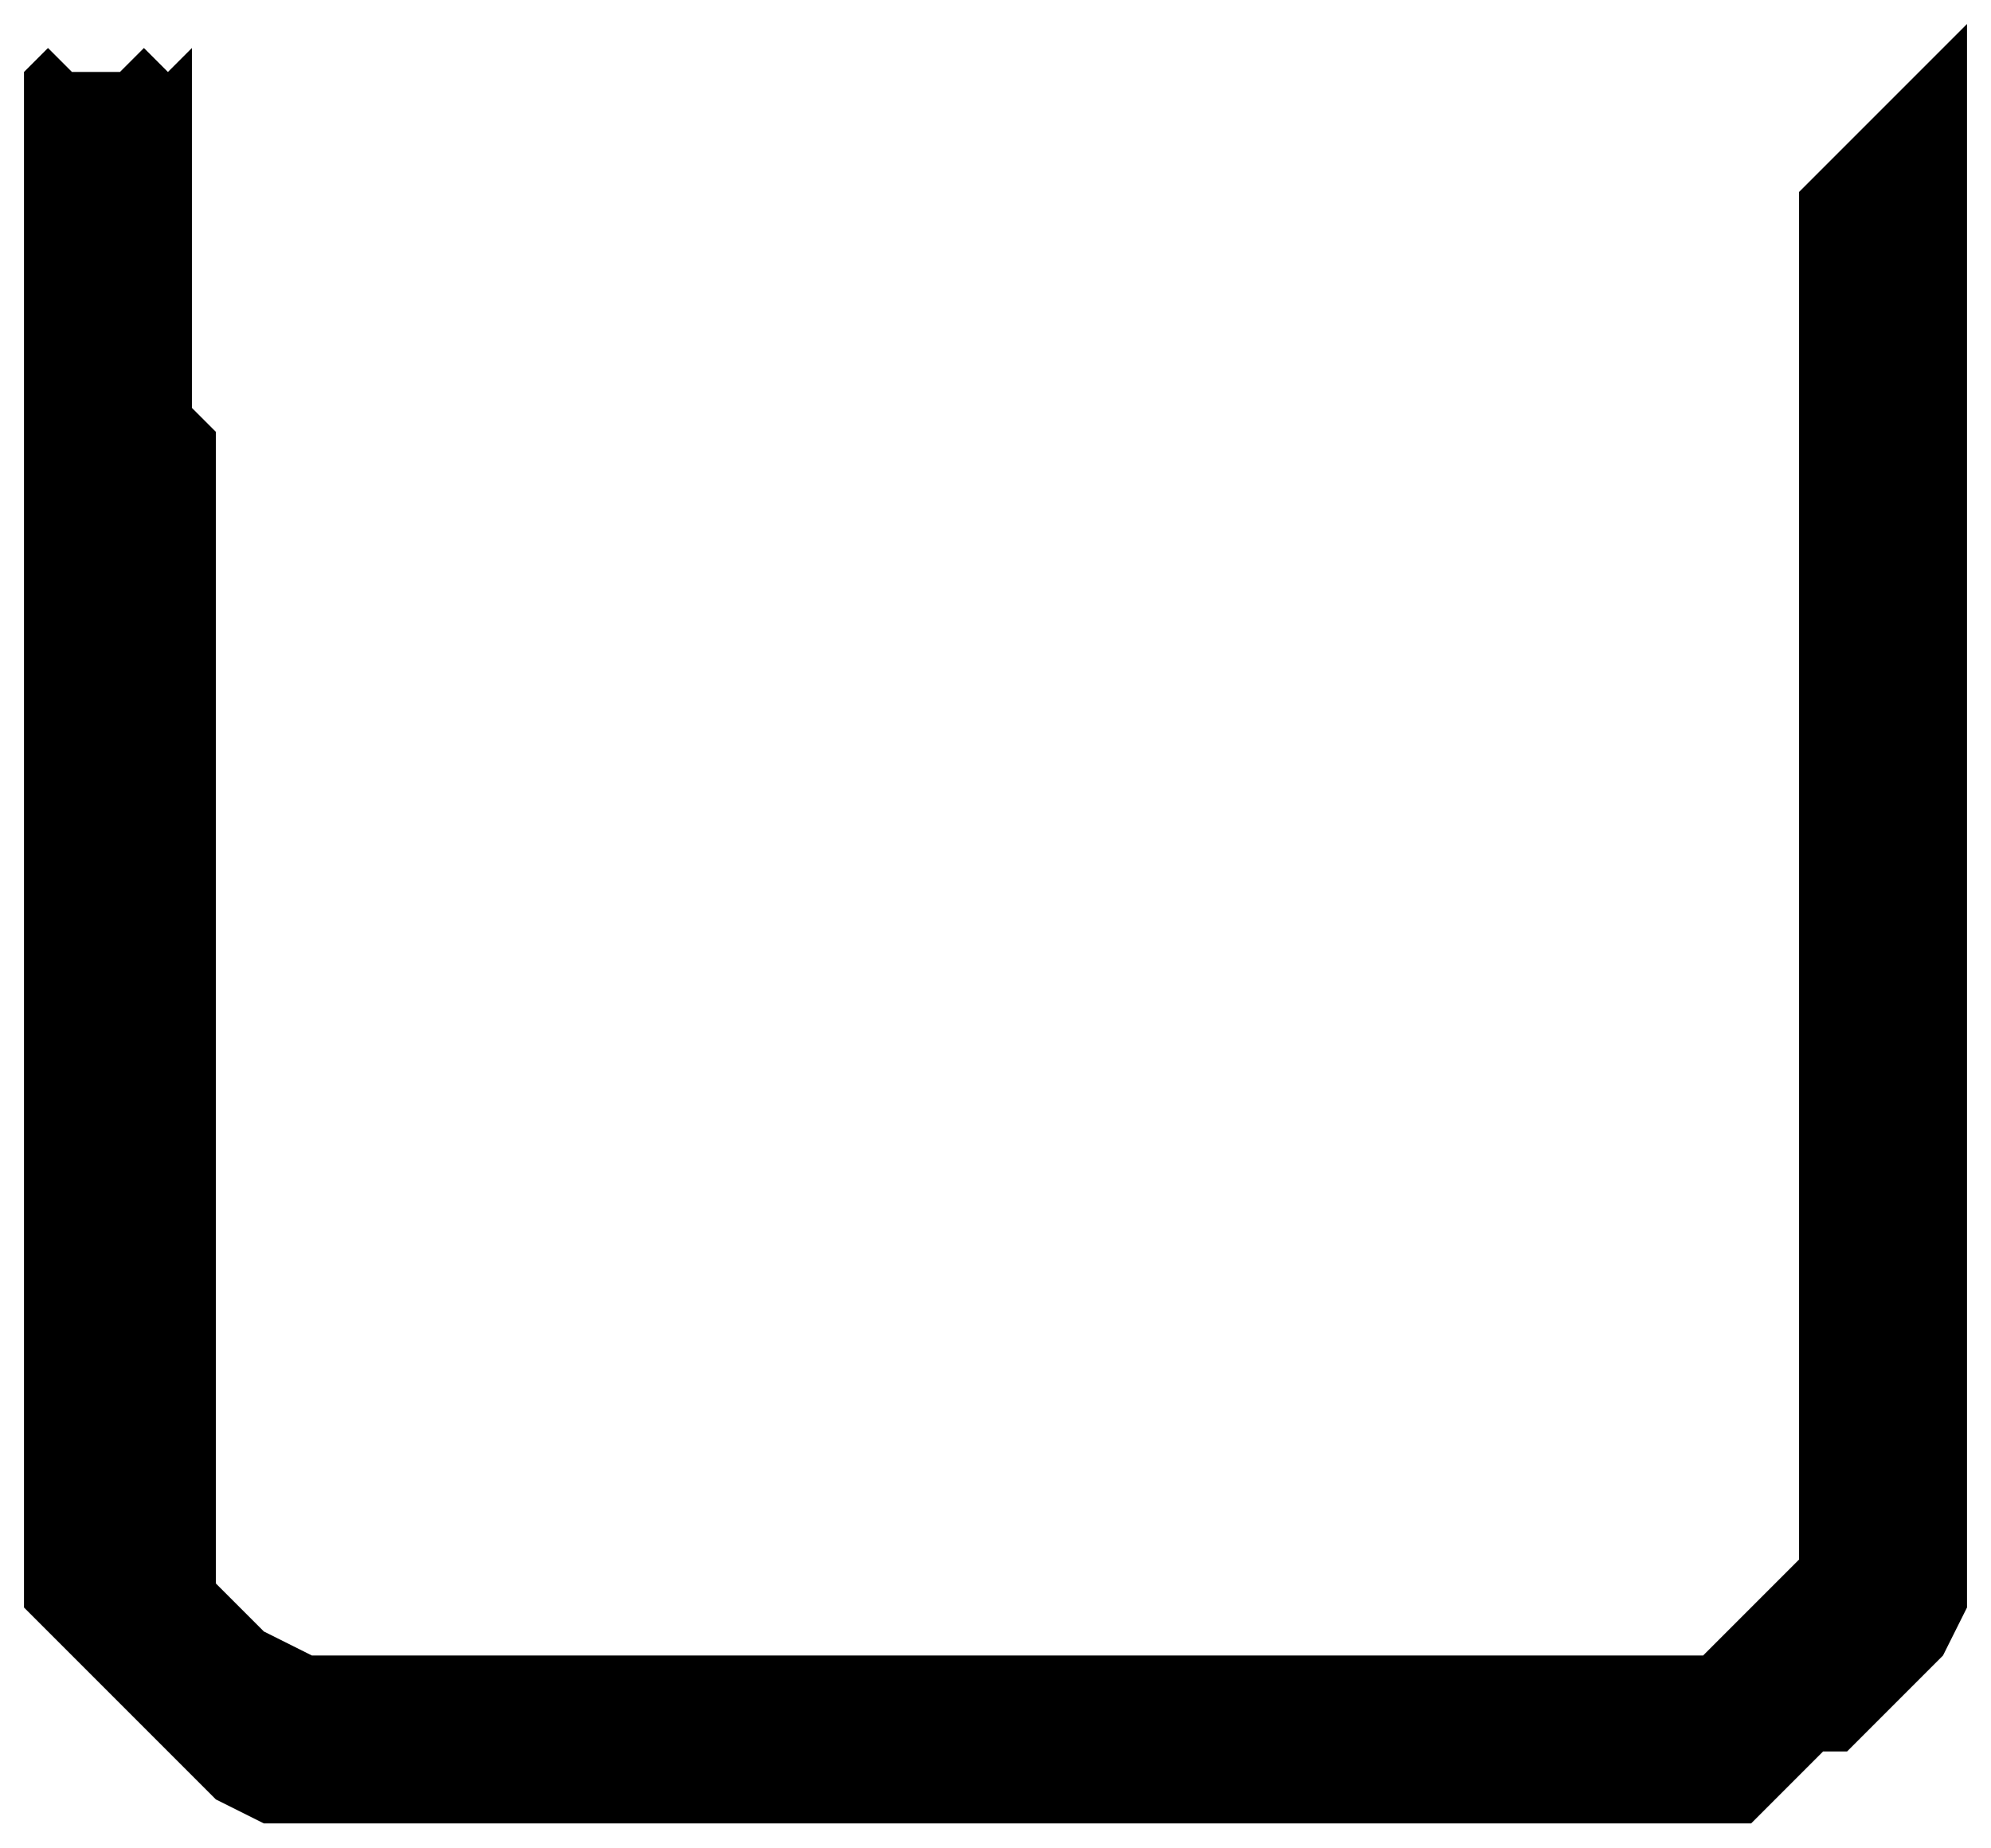
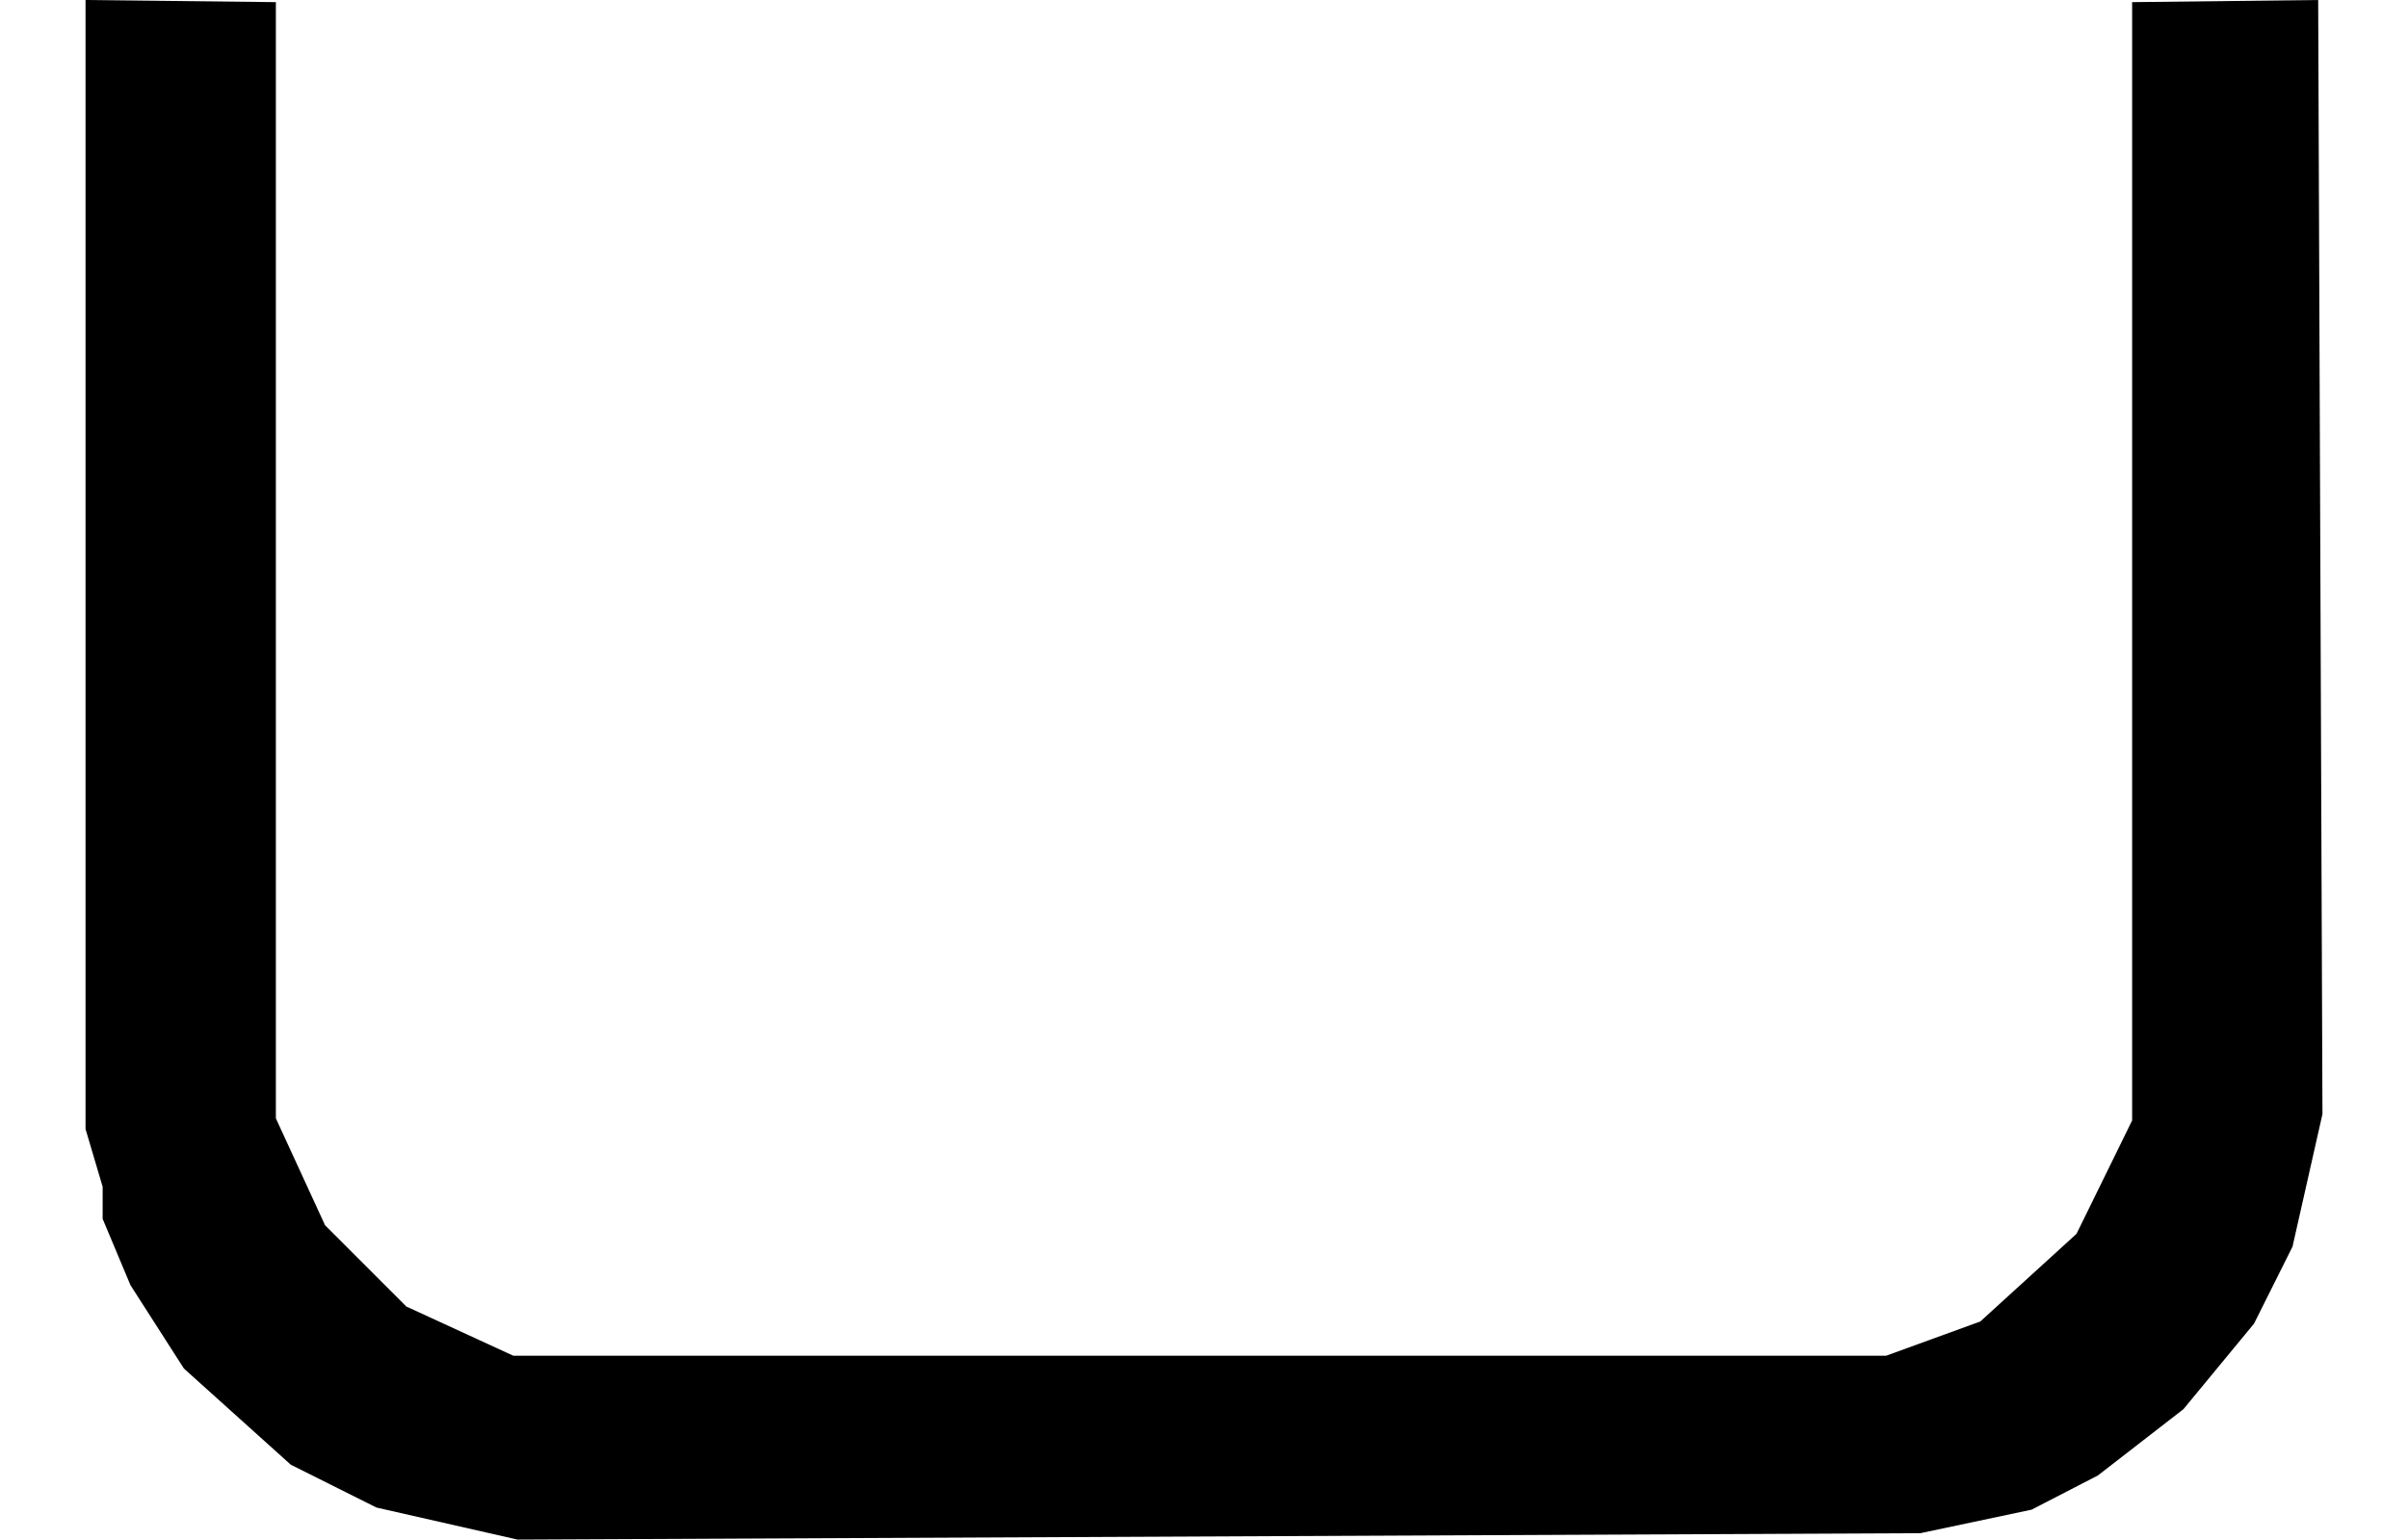
- <svg xmlns="http://www.w3.org/2000/svg" viewBox="0 0 83 77">
-   <path fill="black" fill-rule="evenodd" d="M 82,1 L 75,8 L 75,65 L 71,69 L 13,69 L 11,68 L 9,66 L 9,18 L 8,17 L 8,2 L 7,3 L 6,2 L 5,3 L 3,3 L 2,2 L 1,3 L 1,67 L 9,75 L 11,76 L 73,76 L 76,73 L 77,73 L 81,69 L 82,67 Z" />
+ <svg xmlns="http://www.w3.org/2000/svg" viewBox="0 0 1126 720">
+   <path fill="black" fill-rule="evenodd" d="M 40,0 L 129,1 L 129,523 L 152,573 L 190,611 L 240,634 L 882,634 L 926,618 L 971,577 L 997,524 L 997,1 L 1084,0 L 1086,521 L 1072,583 L 1054,619 L 1021,659 L 981,690 L 950,706 L 898,717 L 242,720 L 176,705 L 136,685 L 86,640 L 61,601 L 48,570 L 48,555 L 40,528 Z" />
</svg>
